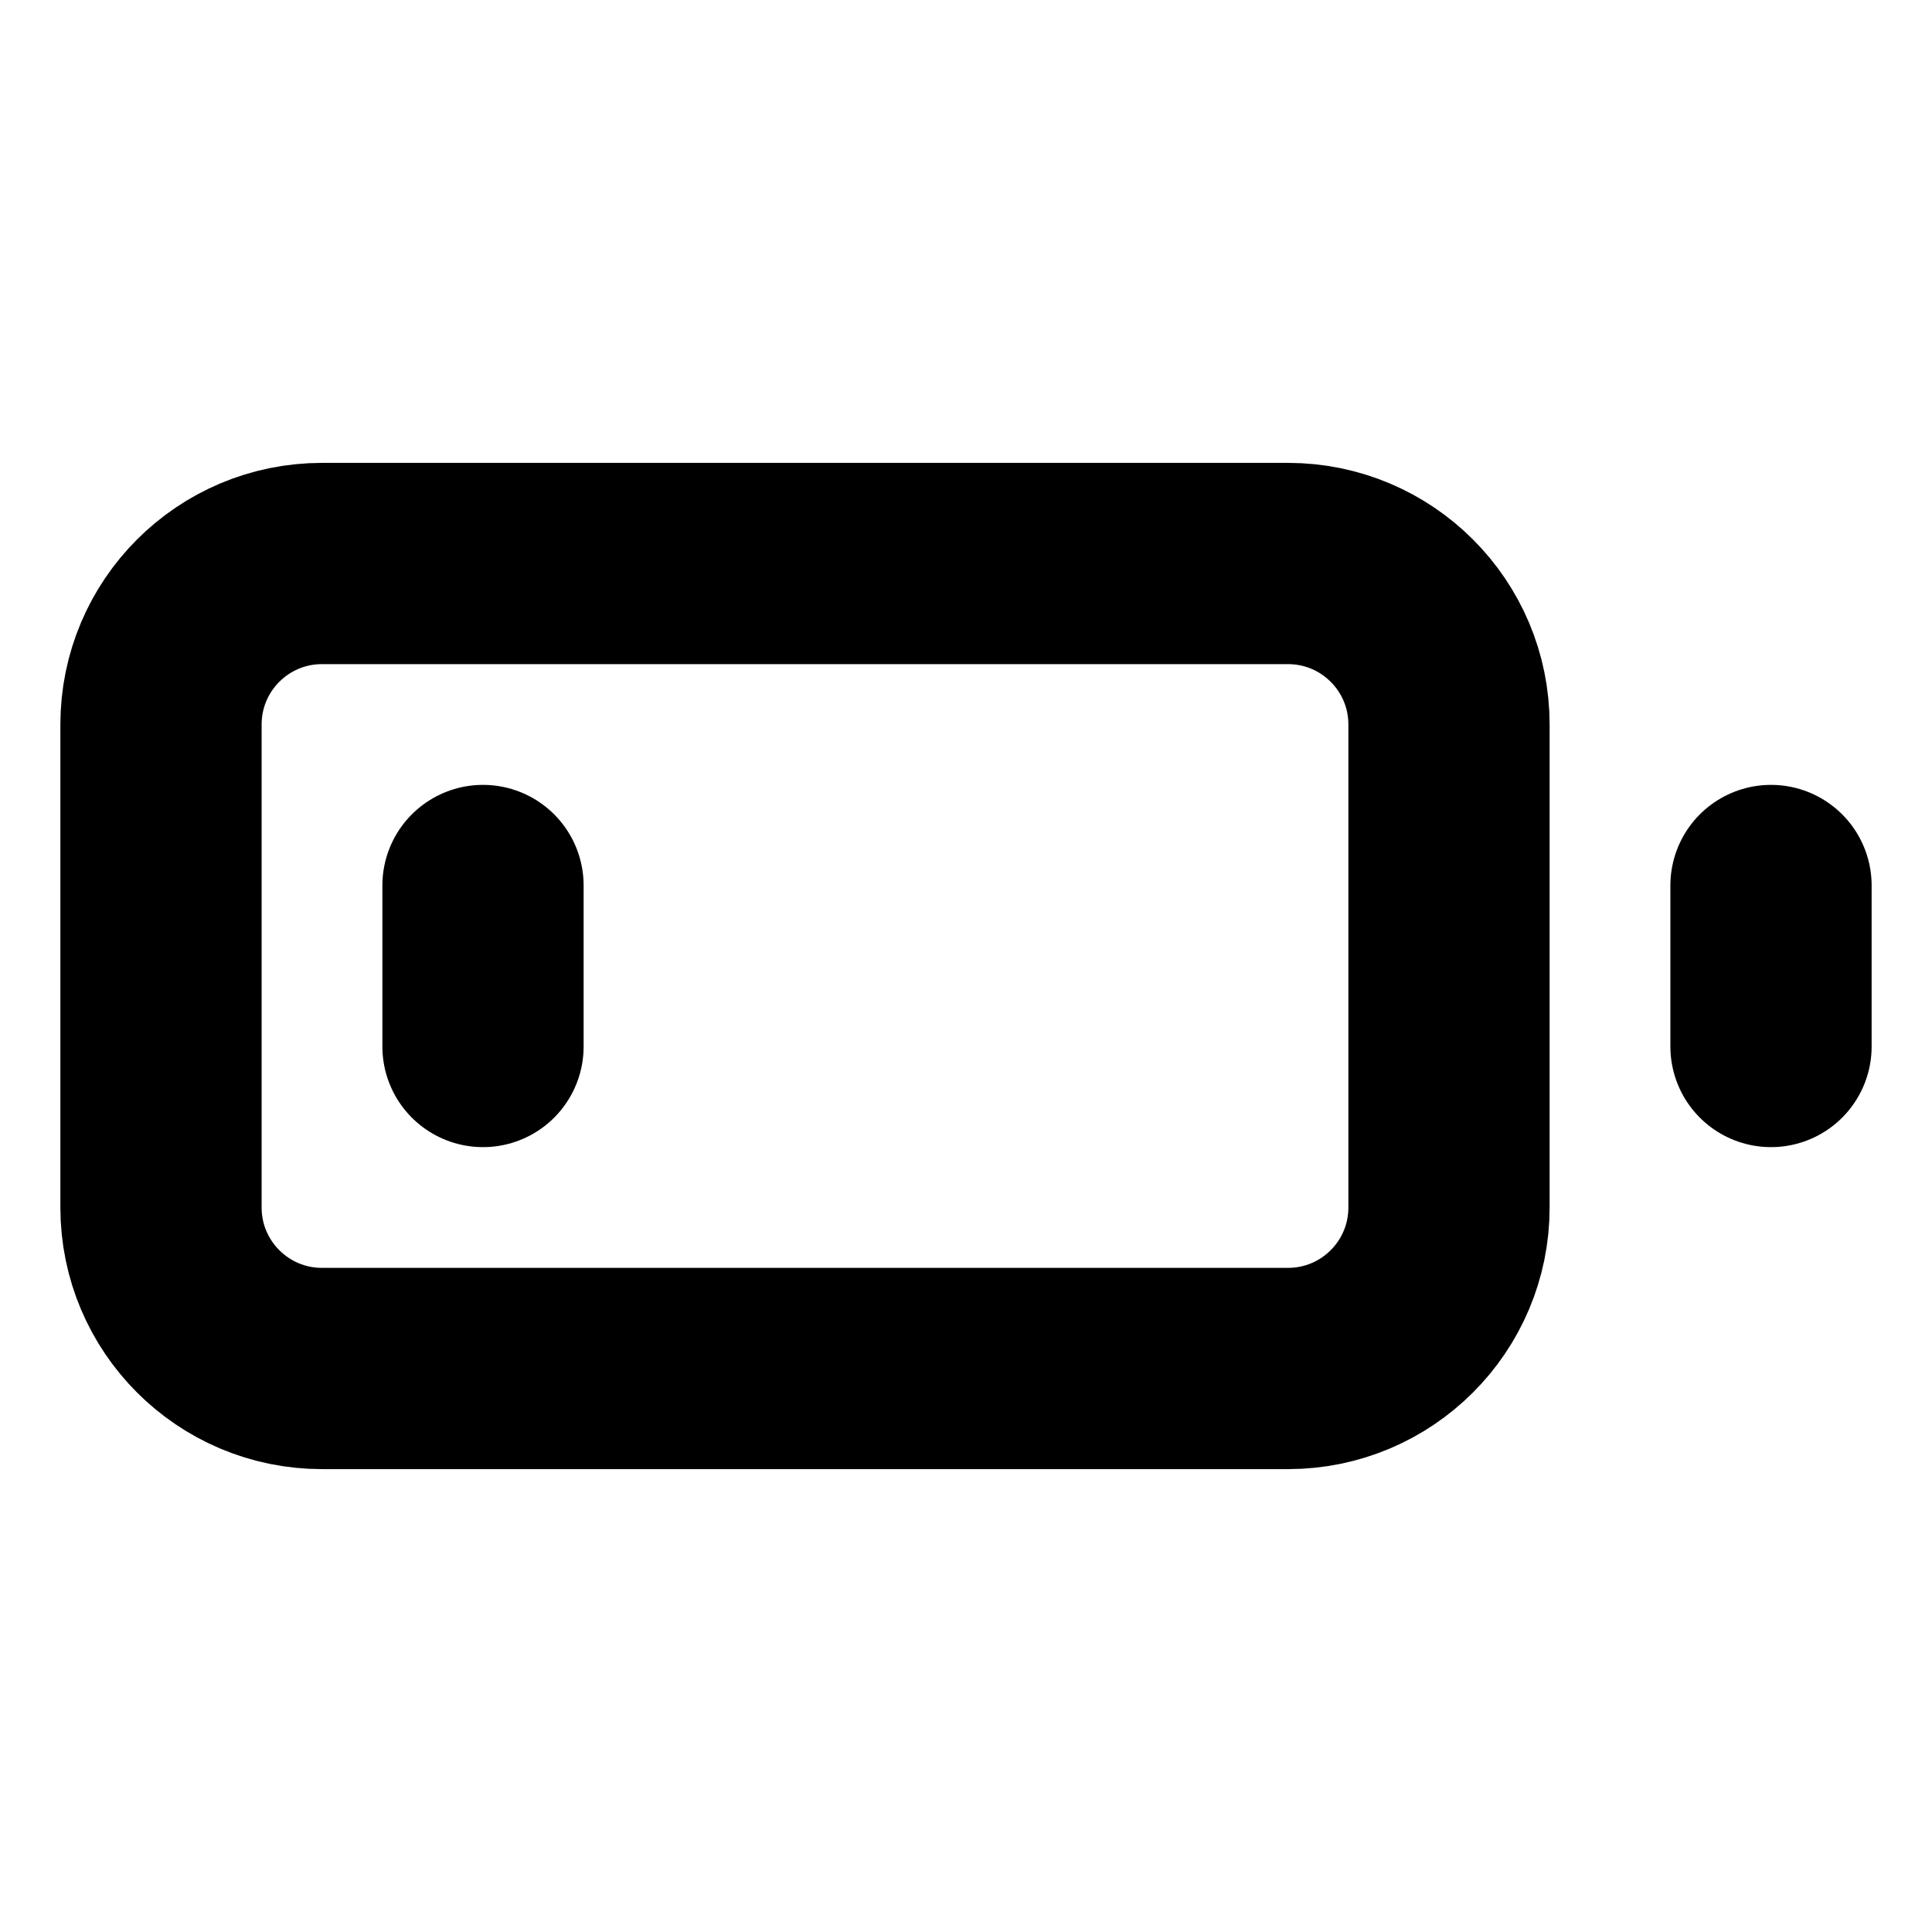
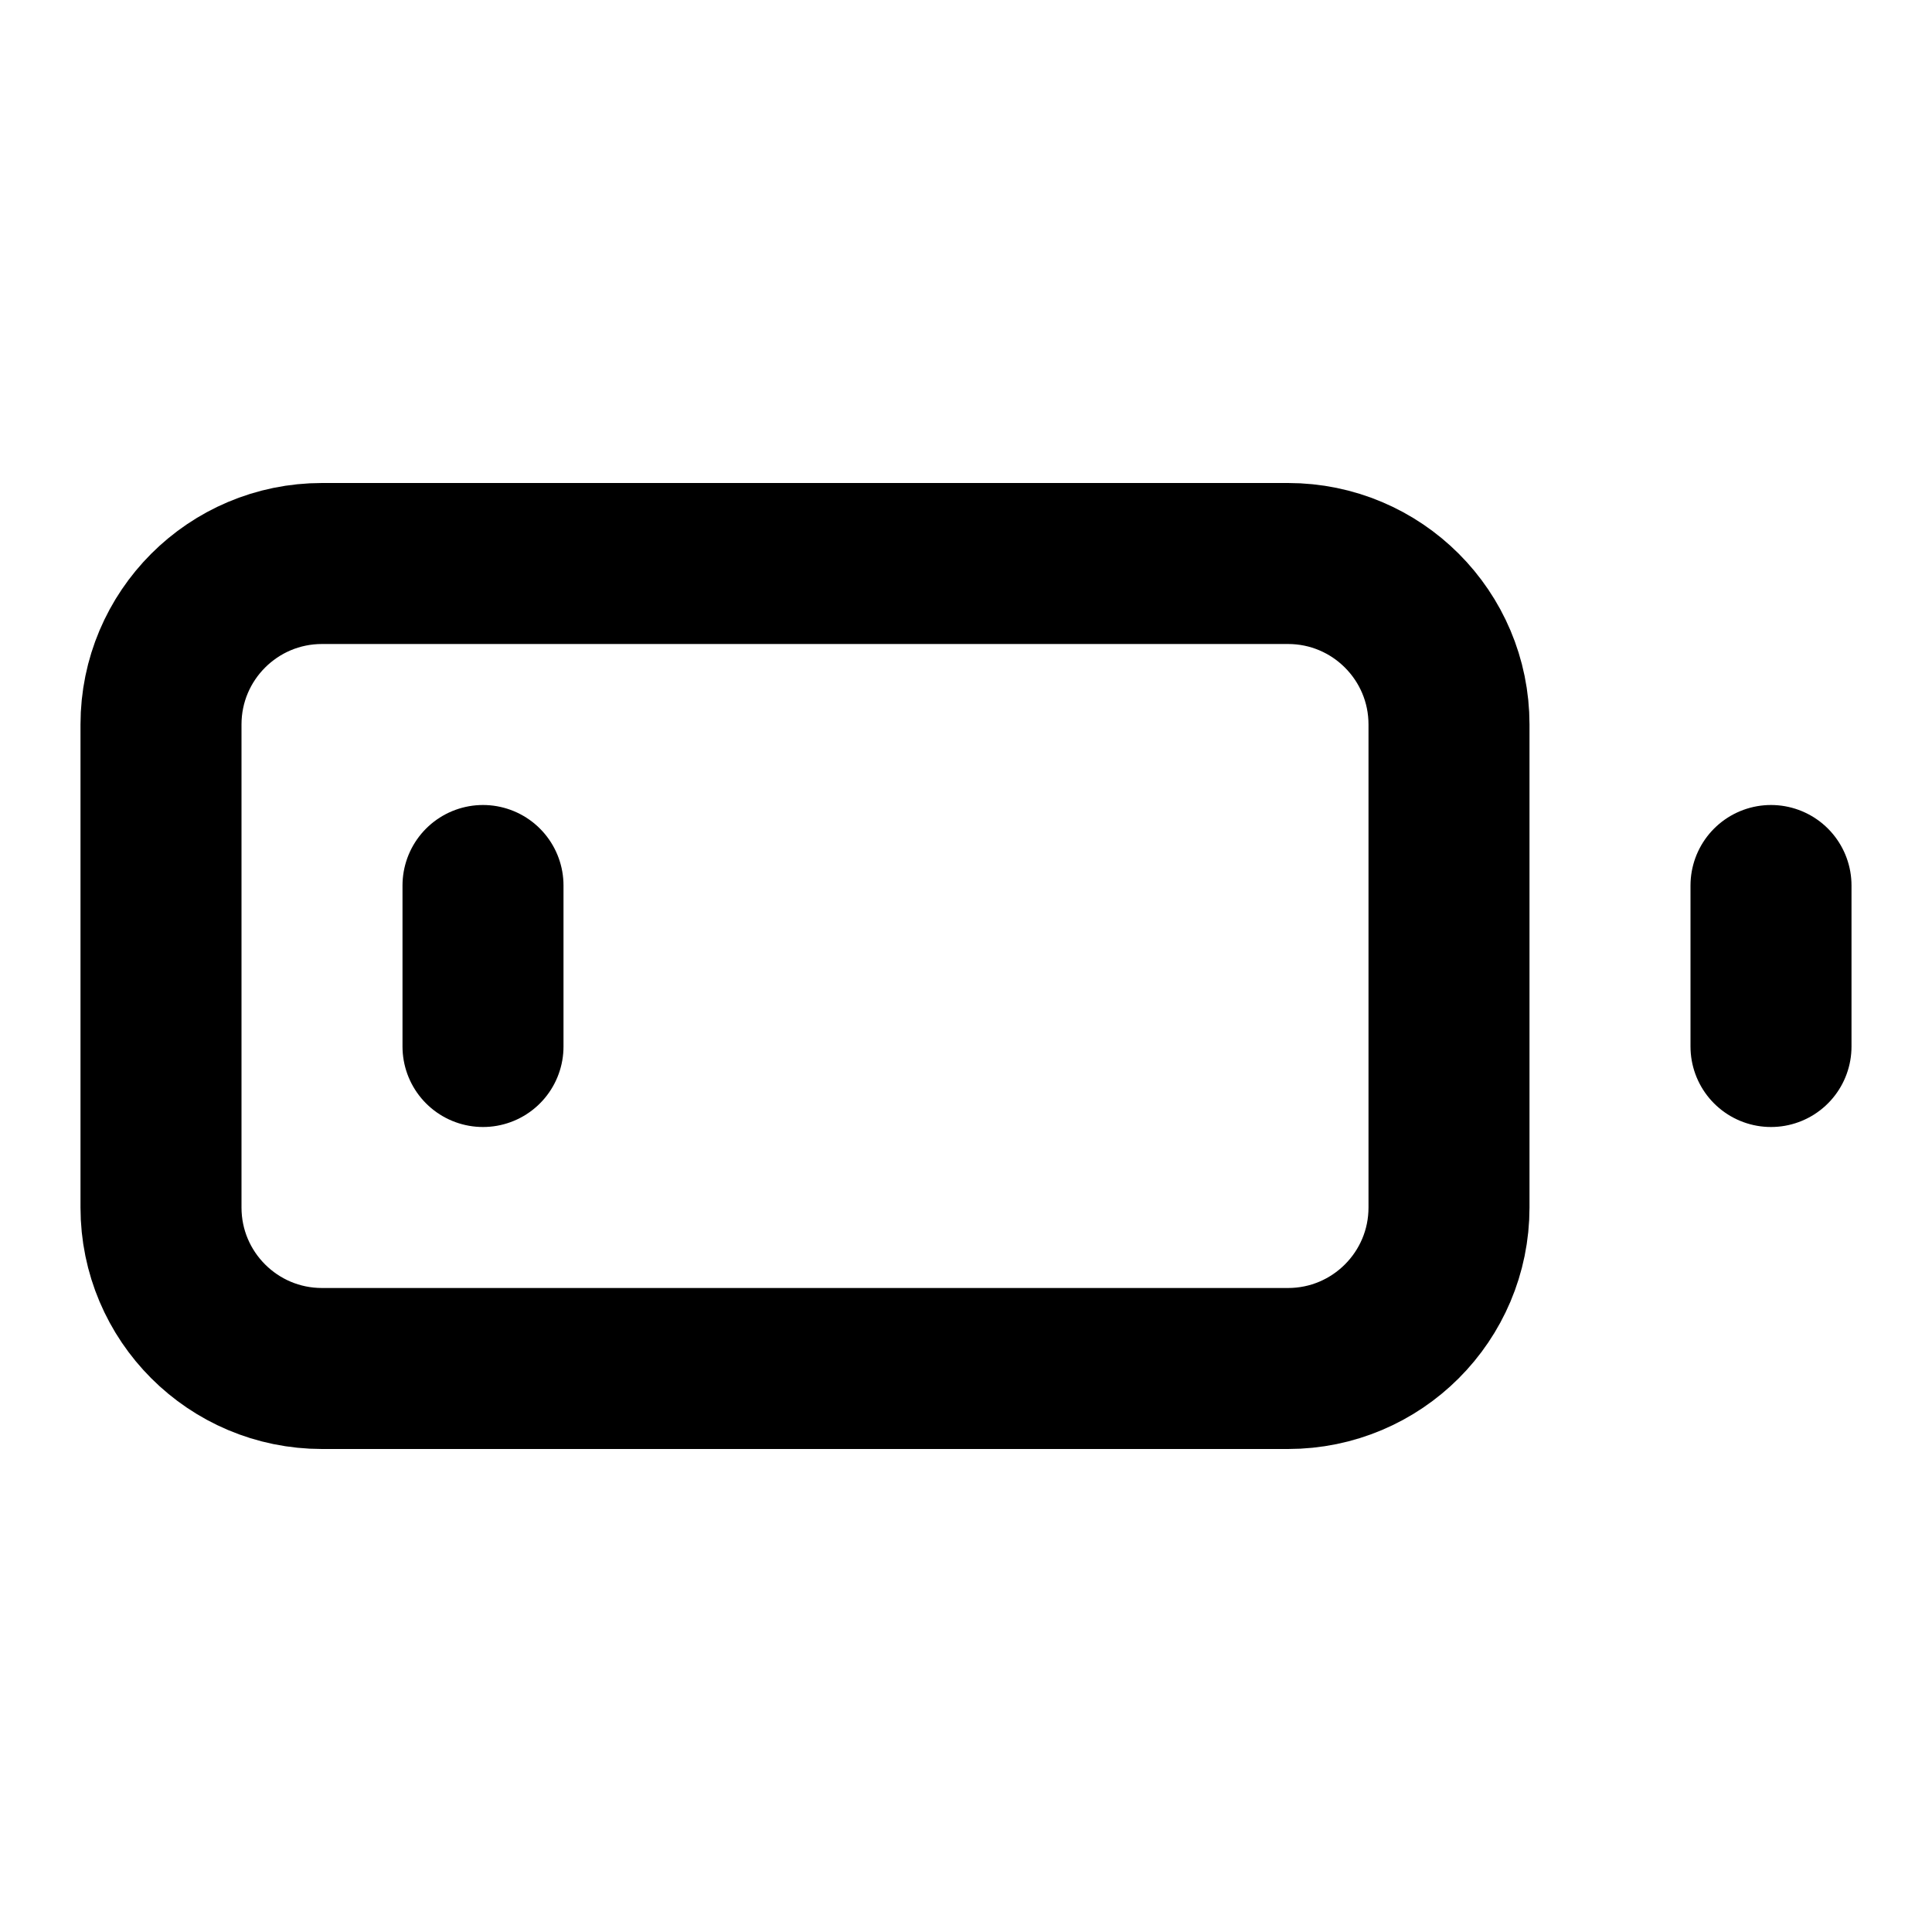
- <svg xmlns="http://www.w3.org/2000/svg" width="28" height="28" viewBox="0 0 24 24" fill="none" stroke="currentColor" stroke-width="2.5" stroke-linecap="round" stroke-linejoin="round" class="lucide lucide-battery-low">
+ <svg xmlns="http://www.w3.org/2000/svg" width="24" height="24" viewBox="0 0 24 24" fill="none" stroke="currentColor" stroke-width="2" stroke-linecap="round" stroke-linejoin="round" class="lucide lucide-battery-low-icon lucide-battery-low">
  <rect width="16" height="10" x="2" y="7" rx="2" ry="2" />
  <line x1="22" x2="22" y1="11" y2="13" />
  <line x1="6" x2="6" y1="11" y2="13" />
</svg>
